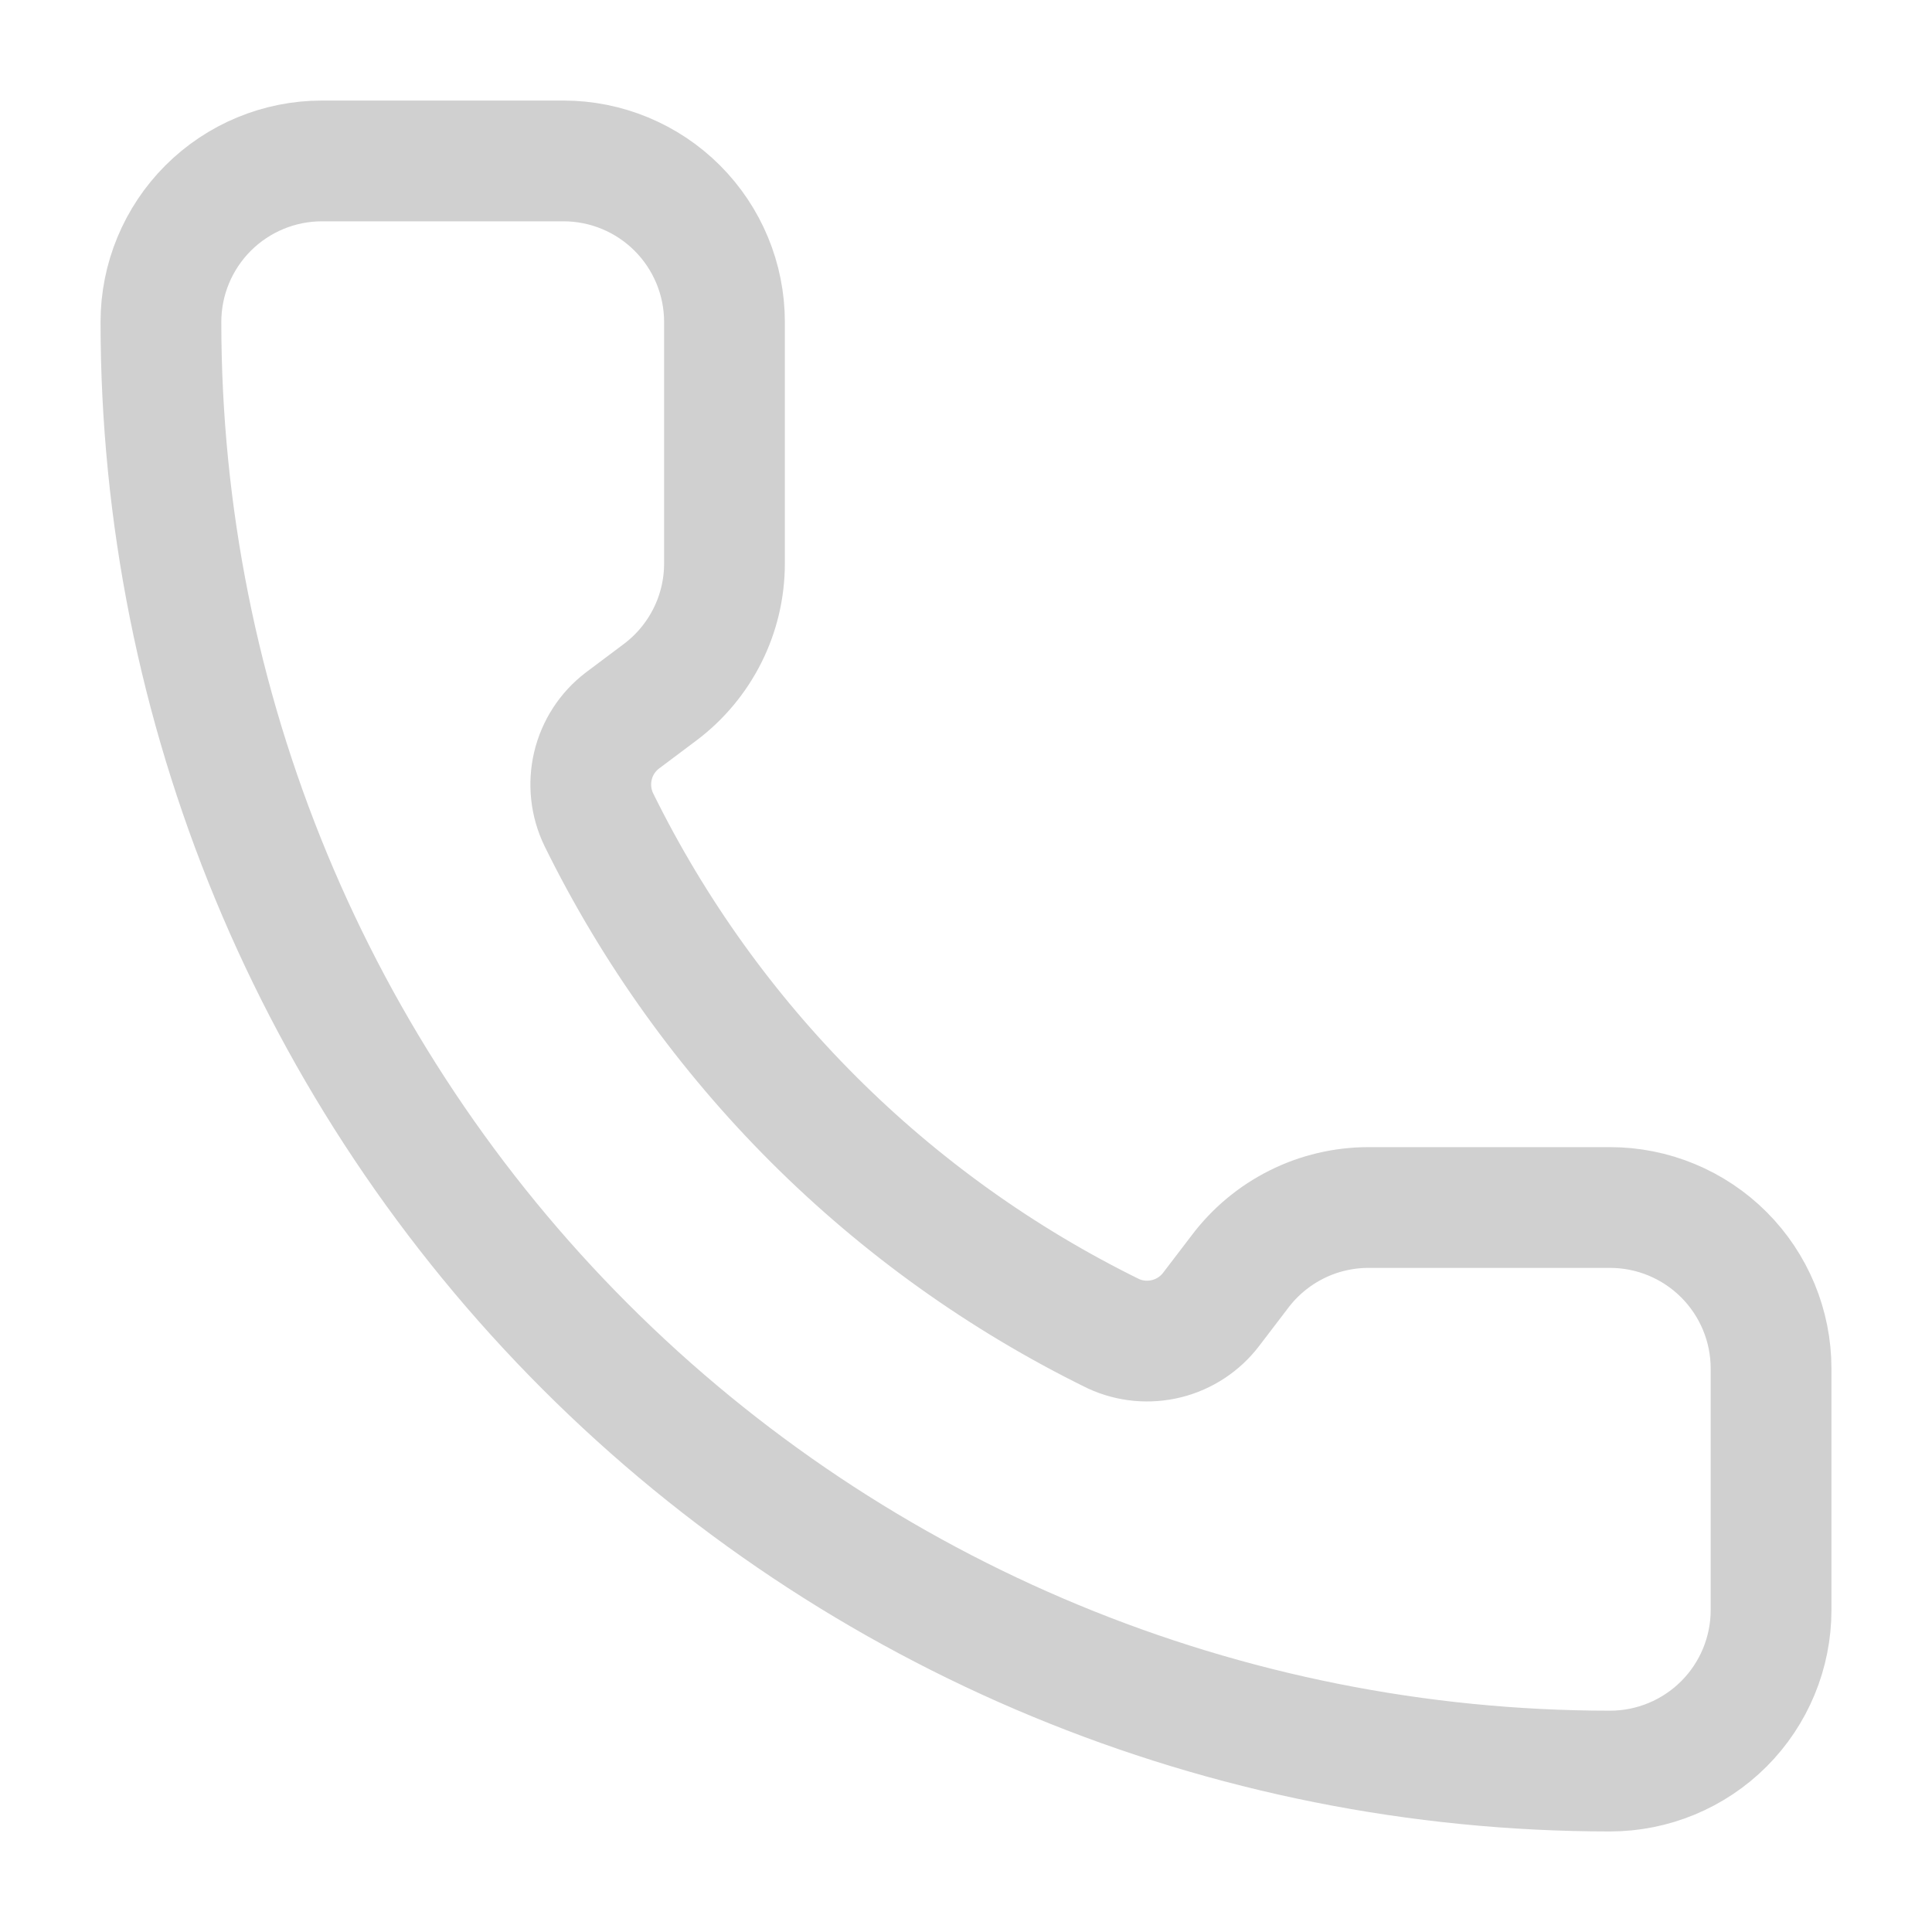
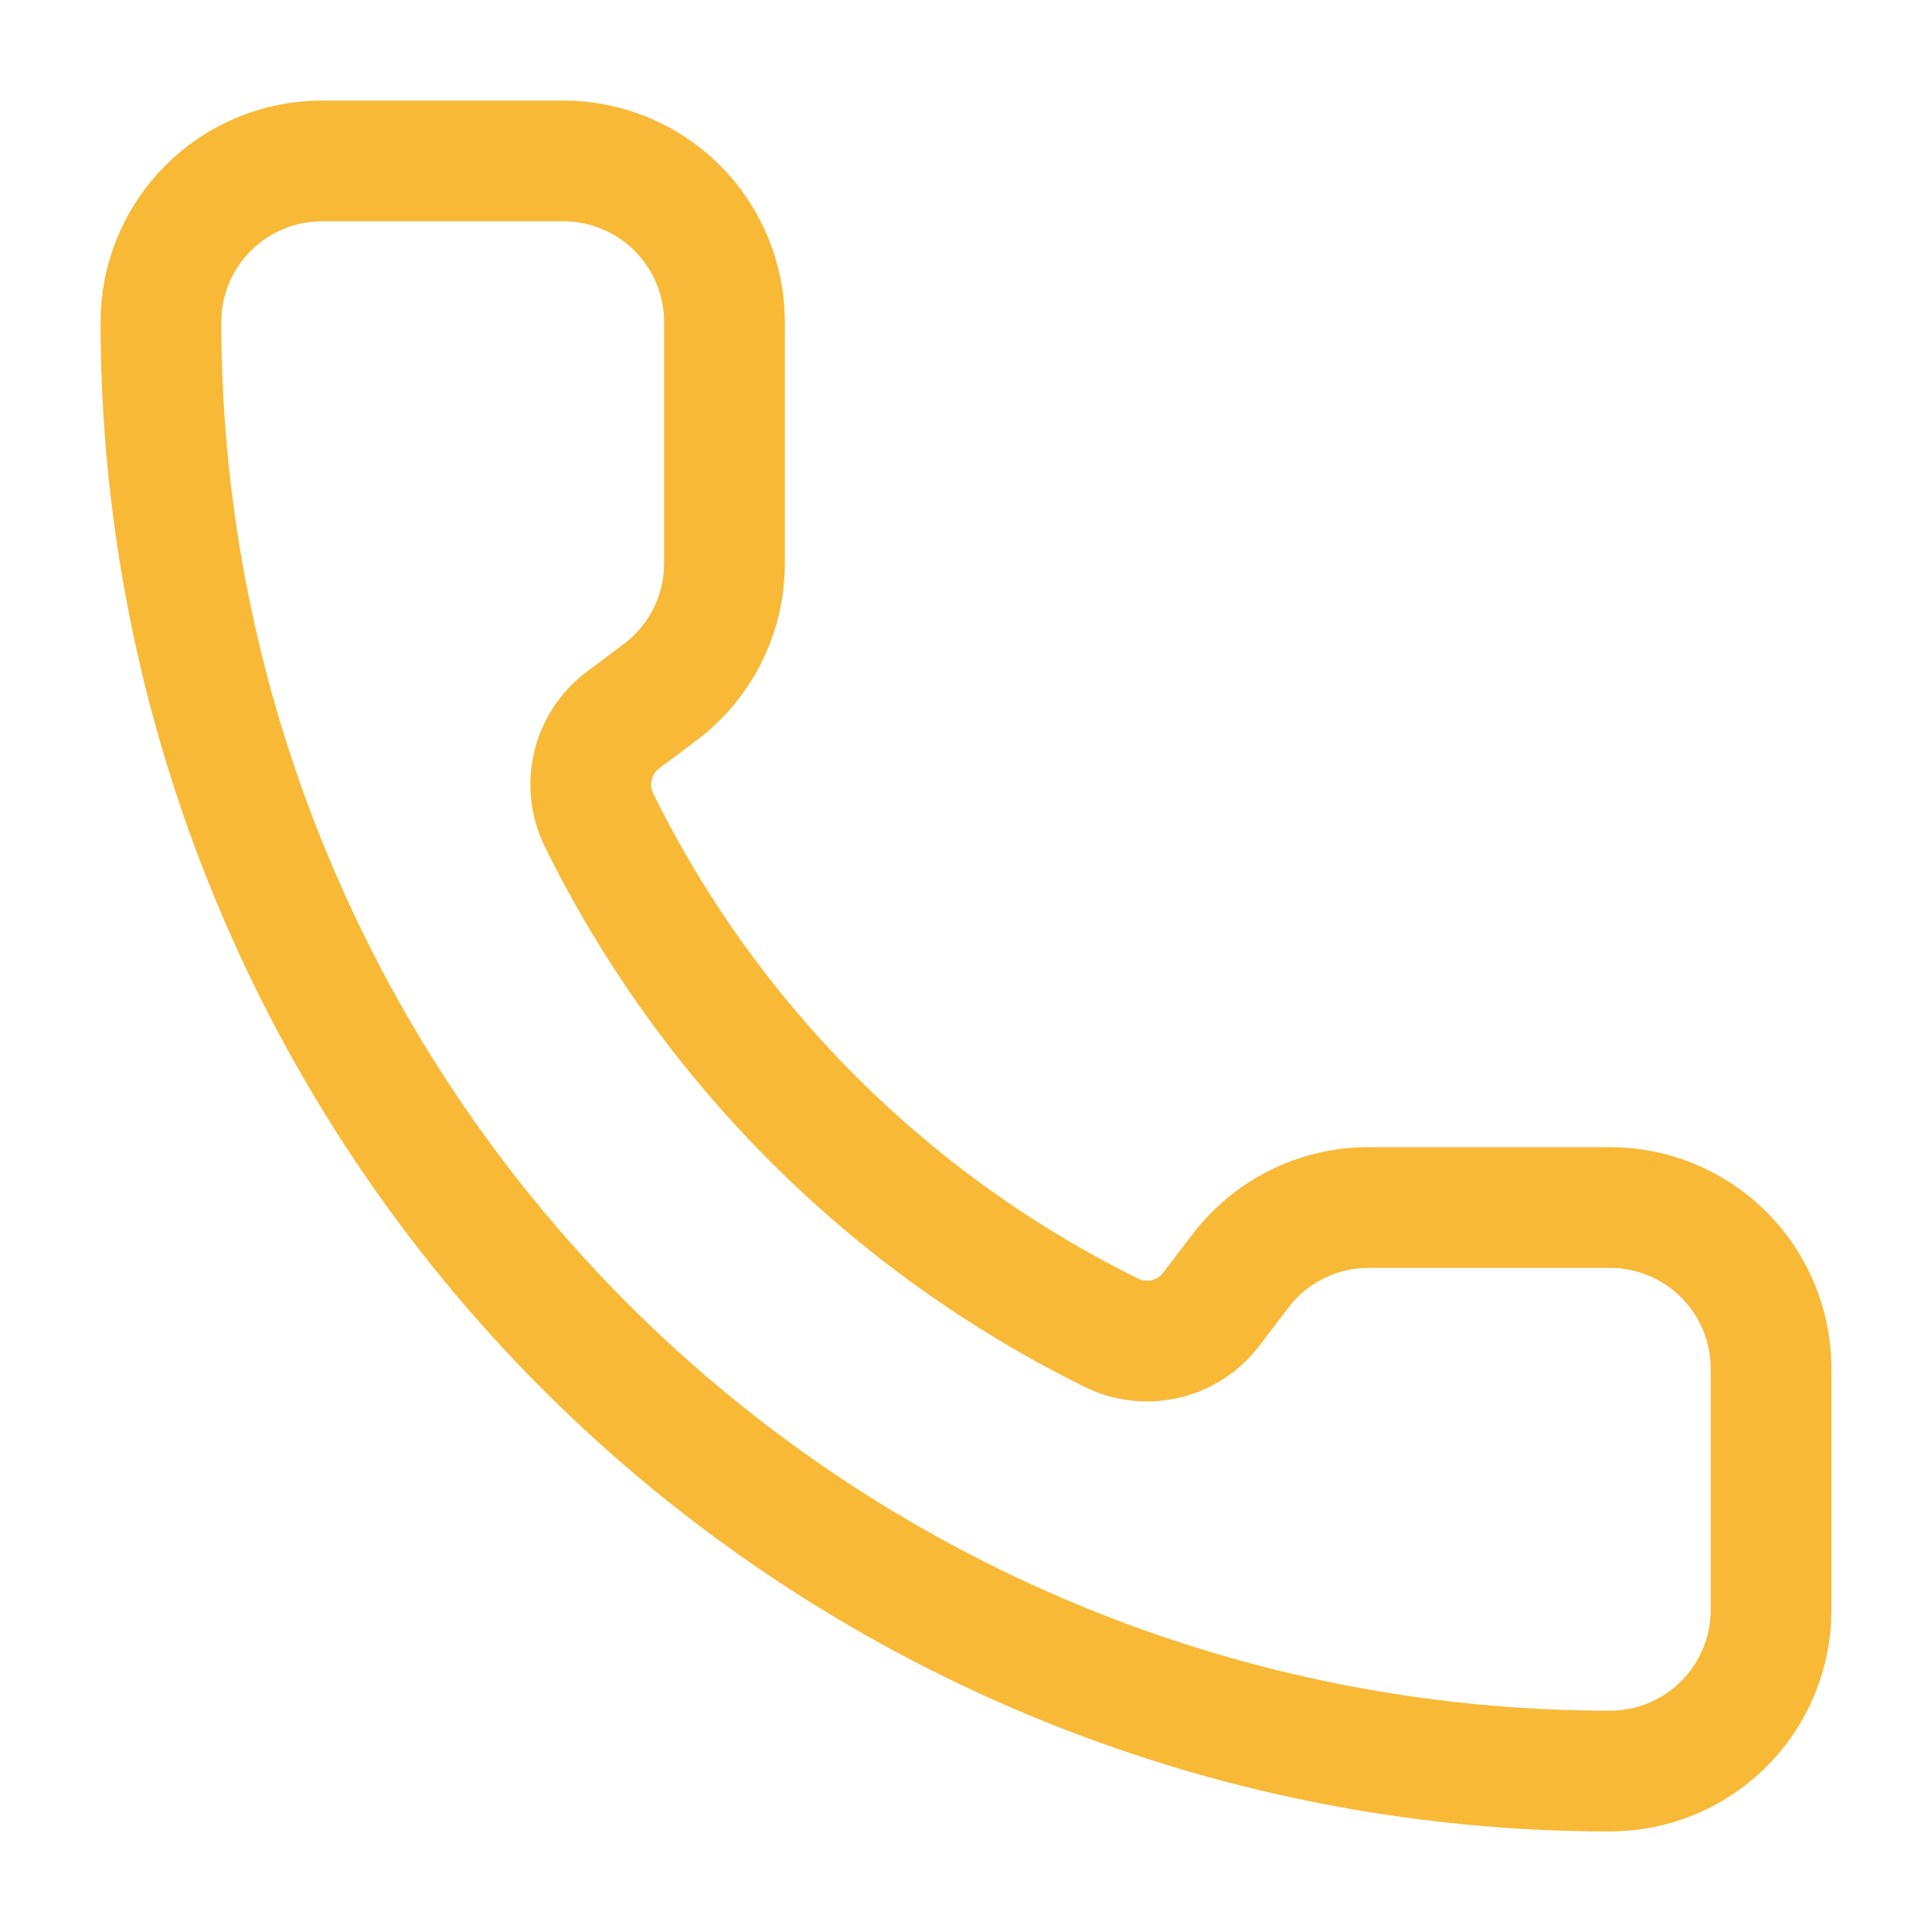
<svg xmlns="http://www.w3.org/2000/svg" viewBox="0 0 24 24" width="24" height="24" fill="none">
  <g transform="translate(1.2491 1.2491) scale(1.00008 1.00008) translate(-0 -0)">
-     <path id="Vector" d="M12.582 15.318C12.789 15.413 13.021 15.434 13.242 15.379C13.462 15.324 13.657 15.196 13.795 15.015L14.15 14.55C14.336 14.302 14.578 14.1 14.856 13.961C15.133 13.822 15.44 13.75 15.75 13.75H18.75C19.28 13.75 19.789 13.961 20.164 14.336C20.539 14.711 20.75 15.22 20.75 15.75V18.75C20.75 19.28 20.539 19.789 20.164 20.164C19.789 20.539 19.28 20.75 18.75 20.75C13.976 20.75 9.398 18.854 6.022 15.478C2.646 12.102 0.75 7.524 0.75 2.75C0.75 2.22 0.961 1.711 1.336 1.336C1.711 0.961 2.22 0.75 2.75 0.75H5.75C6.28 0.75 6.789 0.961 7.164 1.336C7.539 1.711 7.75 2.22 7.75 2.75V5.75C7.75 6.06 7.678 6.367 7.539 6.644C7.4 6.922 7.198 7.164 6.95 7.35L6.482 7.701C6.298 7.841 6.169 8.041 6.116 8.265C6.063 8.49 6.089 8.726 6.19 8.934C7.557 11.71 9.804 13.955 12.582 15.318Z" stroke="#D0D0D0" stroke-width="1.5" stroke-linecap="round" stroke-linejoin="round" />
+     <path id="Vector" d="M12.582 15.318C12.789 15.413 13.021 15.434 13.242 15.379C13.462 15.324 13.657 15.196 13.795 15.015L14.15 14.55C14.336 14.302 14.578 14.1 14.856 13.961C15.133 13.822 15.44 13.75 15.75 13.75H18.75C19.28 13.75 19.789 13.961 20.164 14.336C20.539 14.711 20.75 15.22 20.75 15.75V18.75C20.75 19.28 20.539 19.789 20.164 20.164C19.789 20.539 19.28 20.75 18.75 20.75C13.976 20.75 9.398 18.854 6.022 15.478C2.646 12.102 0.75 7.524 0.75 2.75C0.75 2.22 0.961 1.711 1.336 1.336C1.711 0.961 2.22 0.75 2.75 0.75H5.75C6.28 0.75 6.789 0.961 7.164 1.336C7.539 1.711 7.75 2.22 7.75 2.75V5.75C7.75 6.06 7.678 6.367 7.539 6.644C7.4 6.922 7.198 7.164 6.95 7.35L6.482 7.701C6.298 7.841 6.169 8.041 6.116 8.265C6.063 8.49 6.089 8.726 6.19 8.934C7.557 11.71 9.804 13.955 12.582 15.318Z" stroke="#F8B937" stroke-width="1.5" stroke-linecap="round" stroke-linejoin="round" />
  </g>
</svg>
